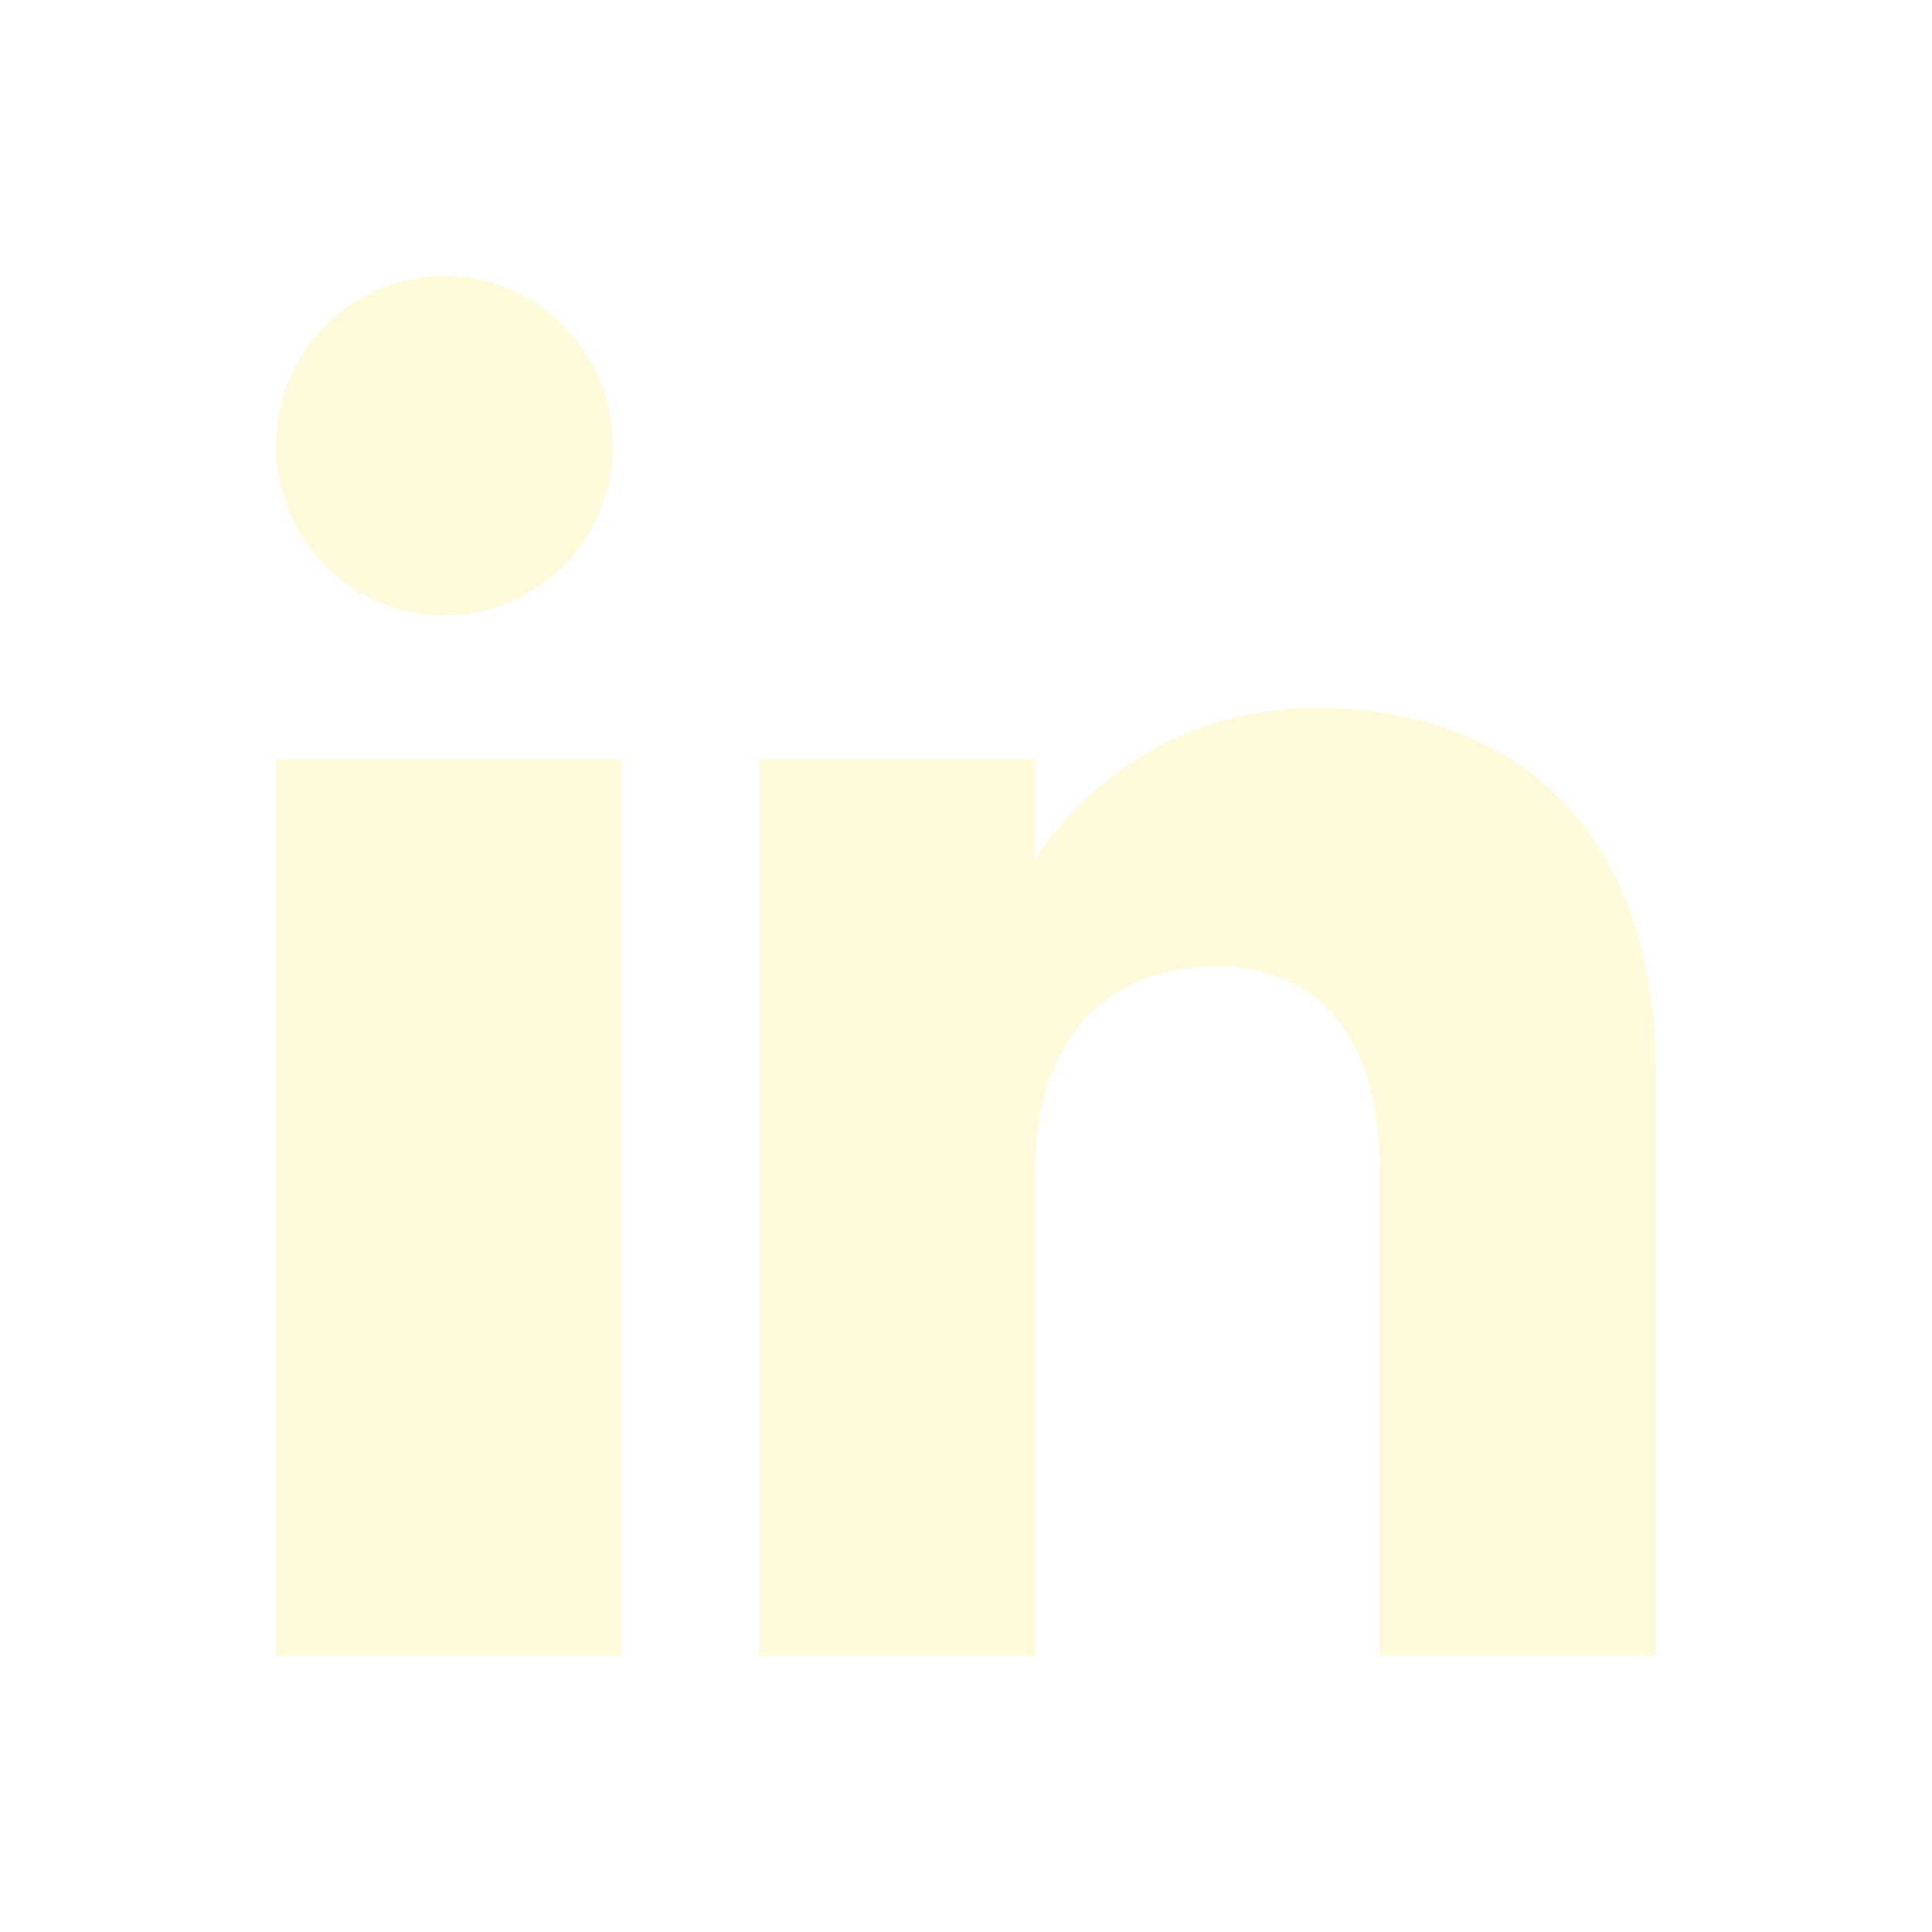
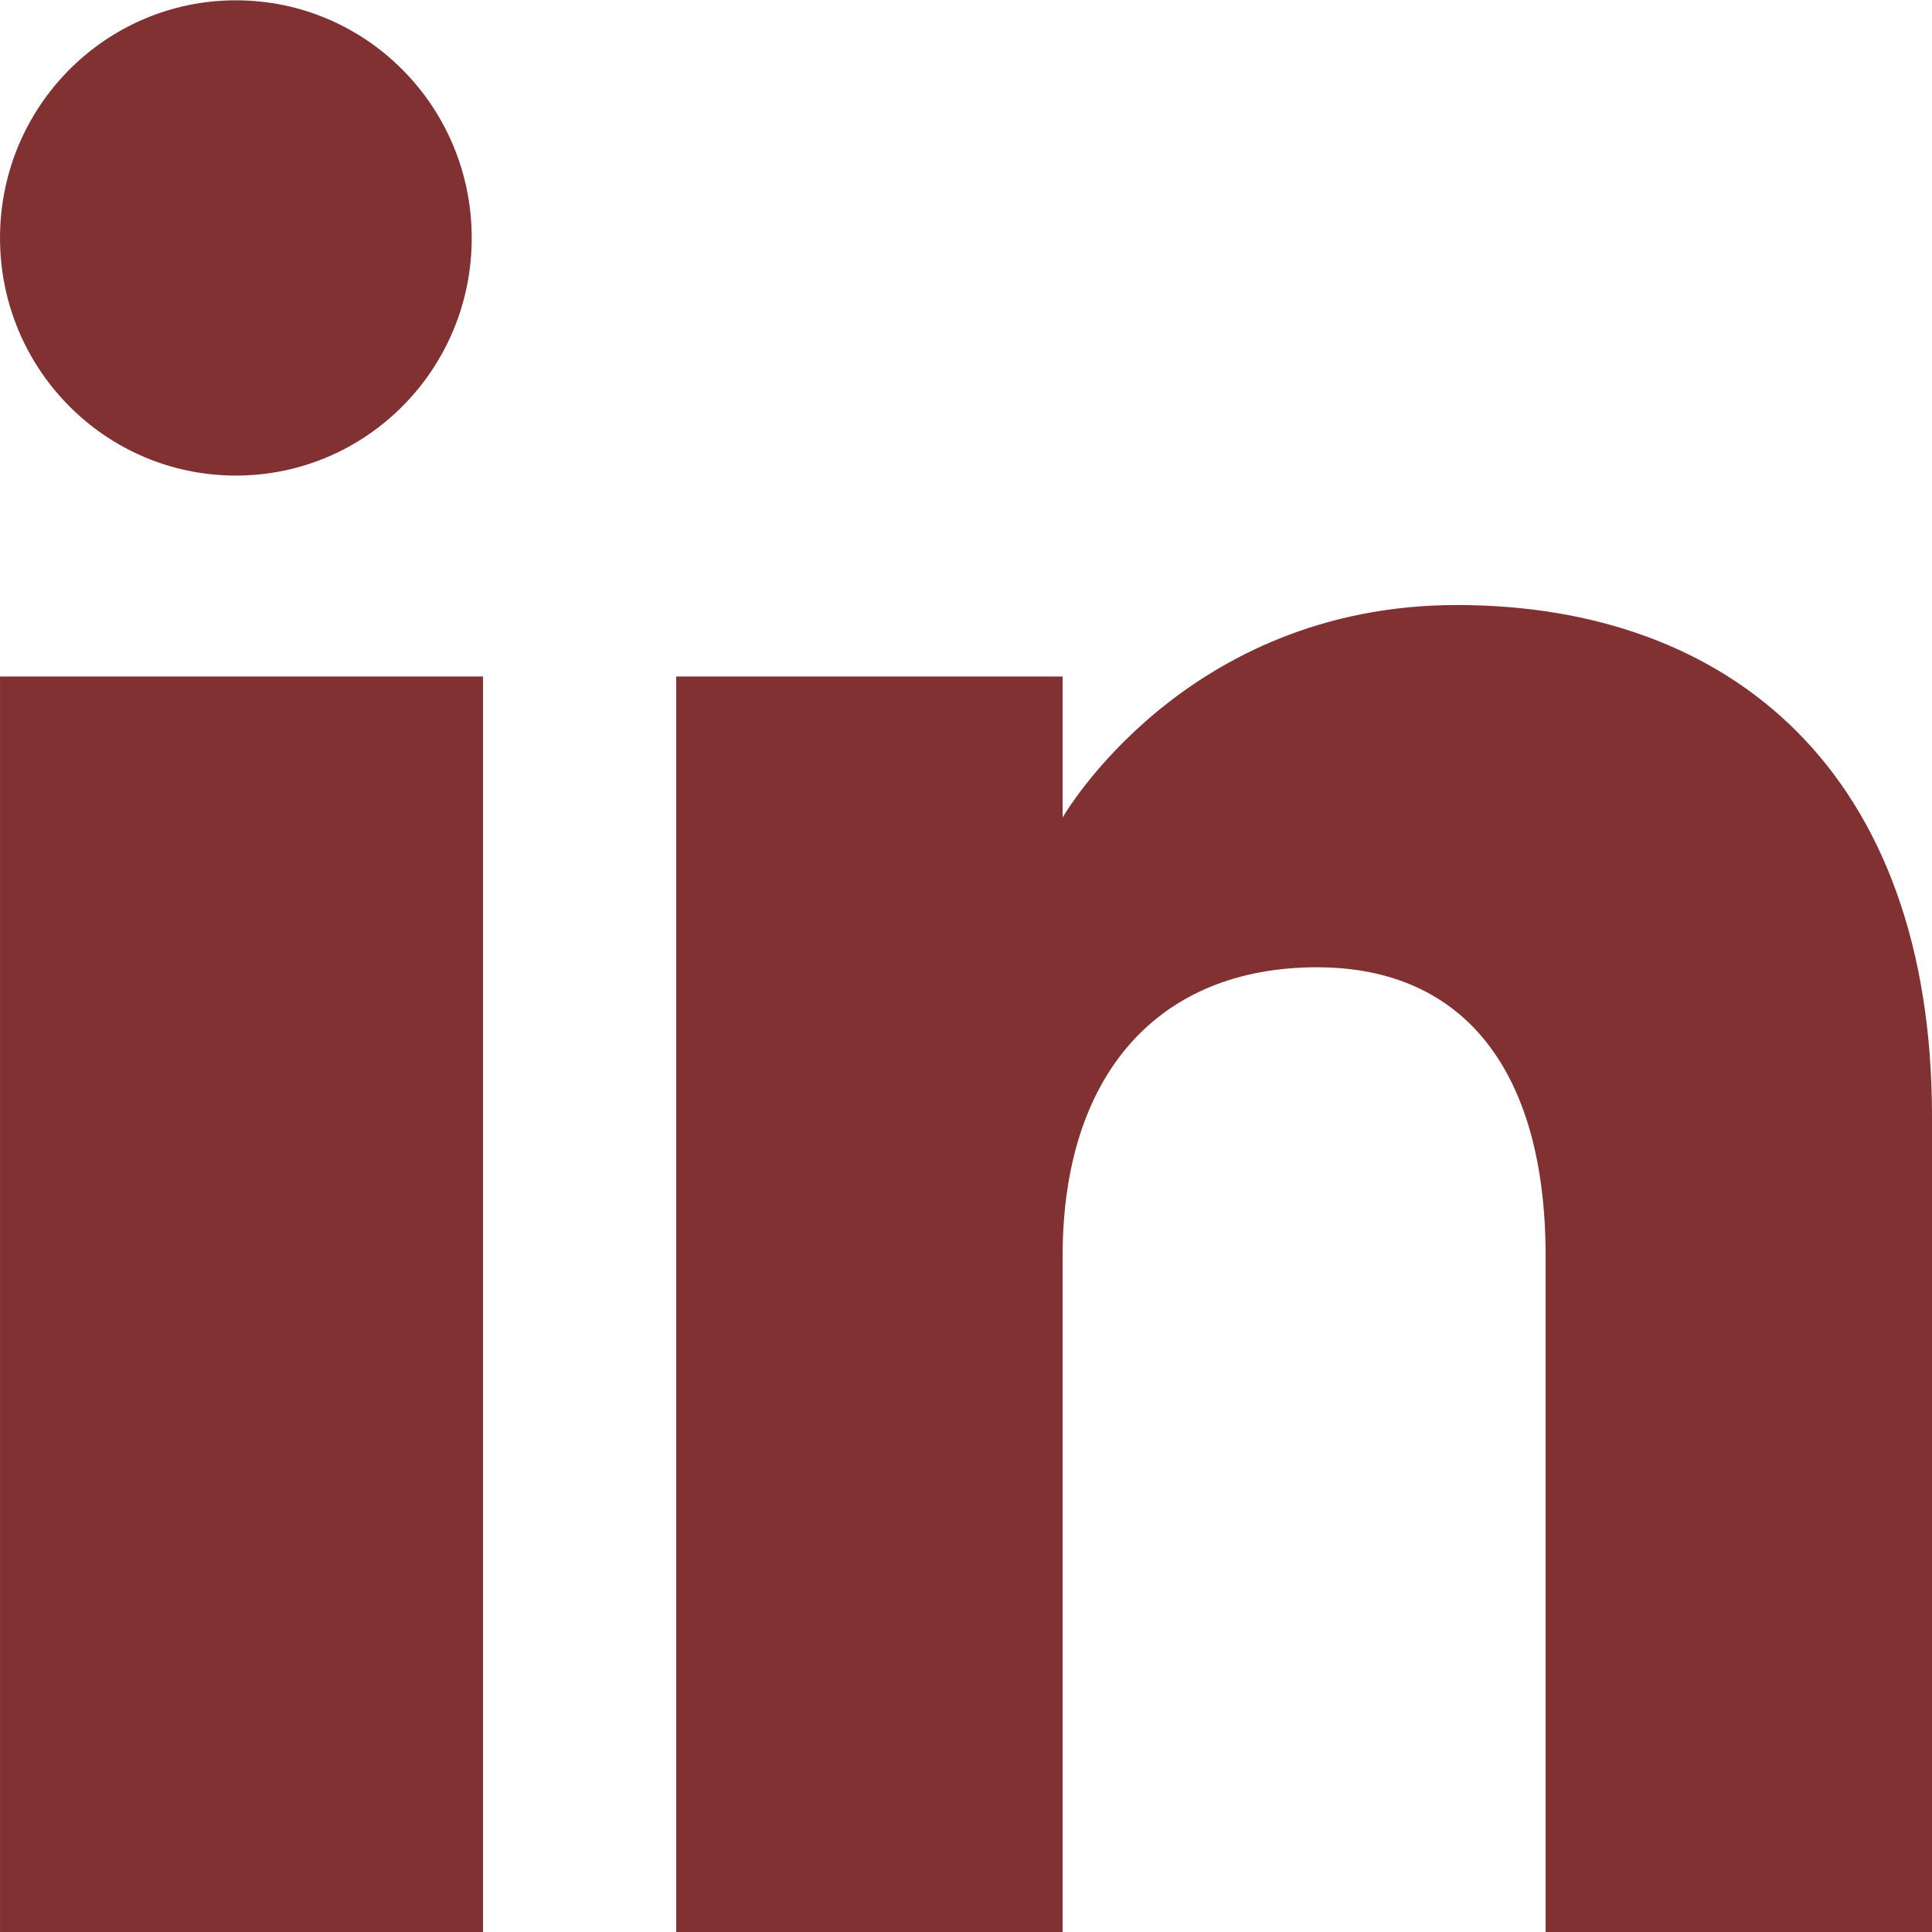
- <svg xmlns="http://www.w3.org/2000/svg" viewBox="-4 -4 28.00 28.00" version="1.1" fill="#000000">
-   <g id="SVGRepo_bgCarrier" stroke-width="0" />
-   <g id="SVGRepo_tracerCarrier" stroke-linecap="round" stroke-linejoin="round" />
-   <g id="SVGRepo_iconCarrier">
-     <defs> </defs>
-     <g id="Page-1" stroke="none" stroke-width="1" fill="none" fill-rule="evenodd">
-       <g id="Dribbble-Light-Preview" transform="translate(-180, -7479)" fill="#fffadb">
-         <g id="icons" transform="translate(56, 160)">
-           <path d="M144,7339 L140,7339 L140,7332.001 C140,7330.081 139.153,7329.01 137.634,7329.01 C135.981,7329.01 135,7330.126 135,7332.001 L135,7339 L131,7339 L131,7326 L135,7326 L135,7327.462 C135,7327.462 136.255,7325.26 139.083,7325.26 C141.912,7325.26 144,7326.986 144,7330.558 L144,7339 L144,7339 Z M126.442,7323.921 C125.093,7323.921 124,7322.819 124,7321.46 C124,7320.102 125.093,7319 126.442,7319 C127.79,7319 128.883,7320.102 128.883,7321.46 C128.884,7322.819 127.79,7323.921 126.442,7323.921 L126.442,7323.921 Z M124,7339 L129,7339 L129,7326 L124,7326 L124,7339 Z" id="linkedin-[#161]"> </path>
+ <svg xmlns="http://www.w3.org/2000/svg" width="100%" height="100%" viewBox="0 0 340 340" version="1.1" xml:space="preserve" style="fill-rule:evenodd;clip-rule:evenodd;stroke-linejoin:round;stroke-miterlimit:2;">
+   <g transform="matrix(1,0,0,1,-86,-86)">
+     <g transform="matrix(18.2857,0,0,18.2857,73.1429,73.1429)">
+       <g id="icons" transform="matrix(0.929688,0,0,0.929688,-114.578,-6803.68)">
+         <g id="Page-1">
+           <g id="Dribbble-Light-Preview">
+             <g id="icons1">
+               <path id="linkedin---161-" d="M144,7339L140,7339L140,7332C140,7330.08 139.153,7329.01 137.634,7329.01C135.981,7329.01 135,7330.13 135,7332L135,7339L131,7339L131,7326L135,7326L135,7327.46C135,7327.46 136.255,7325.26 139.083,7325.26C141.912,7325.26 144,7326.99 144,7330.56L144,7339ZM126.442,7323.92C125.093,7323.92 124,7322.82 124,7321.46C124,7320.1 125.093,7319 126.442,7319C127.79,7319 128.883,7320.1 128.883,7321.46C128.884,7322.82 127.79,7323.92 126.442,7323.92ZM124,7339L129,7339L129,7326L124,7326L124,7339Z" style="fill:rgb(130,49,51);" />
+             </g>
+           </g>
        </g>
      </g>
    </g>
  </g>
</svg>
